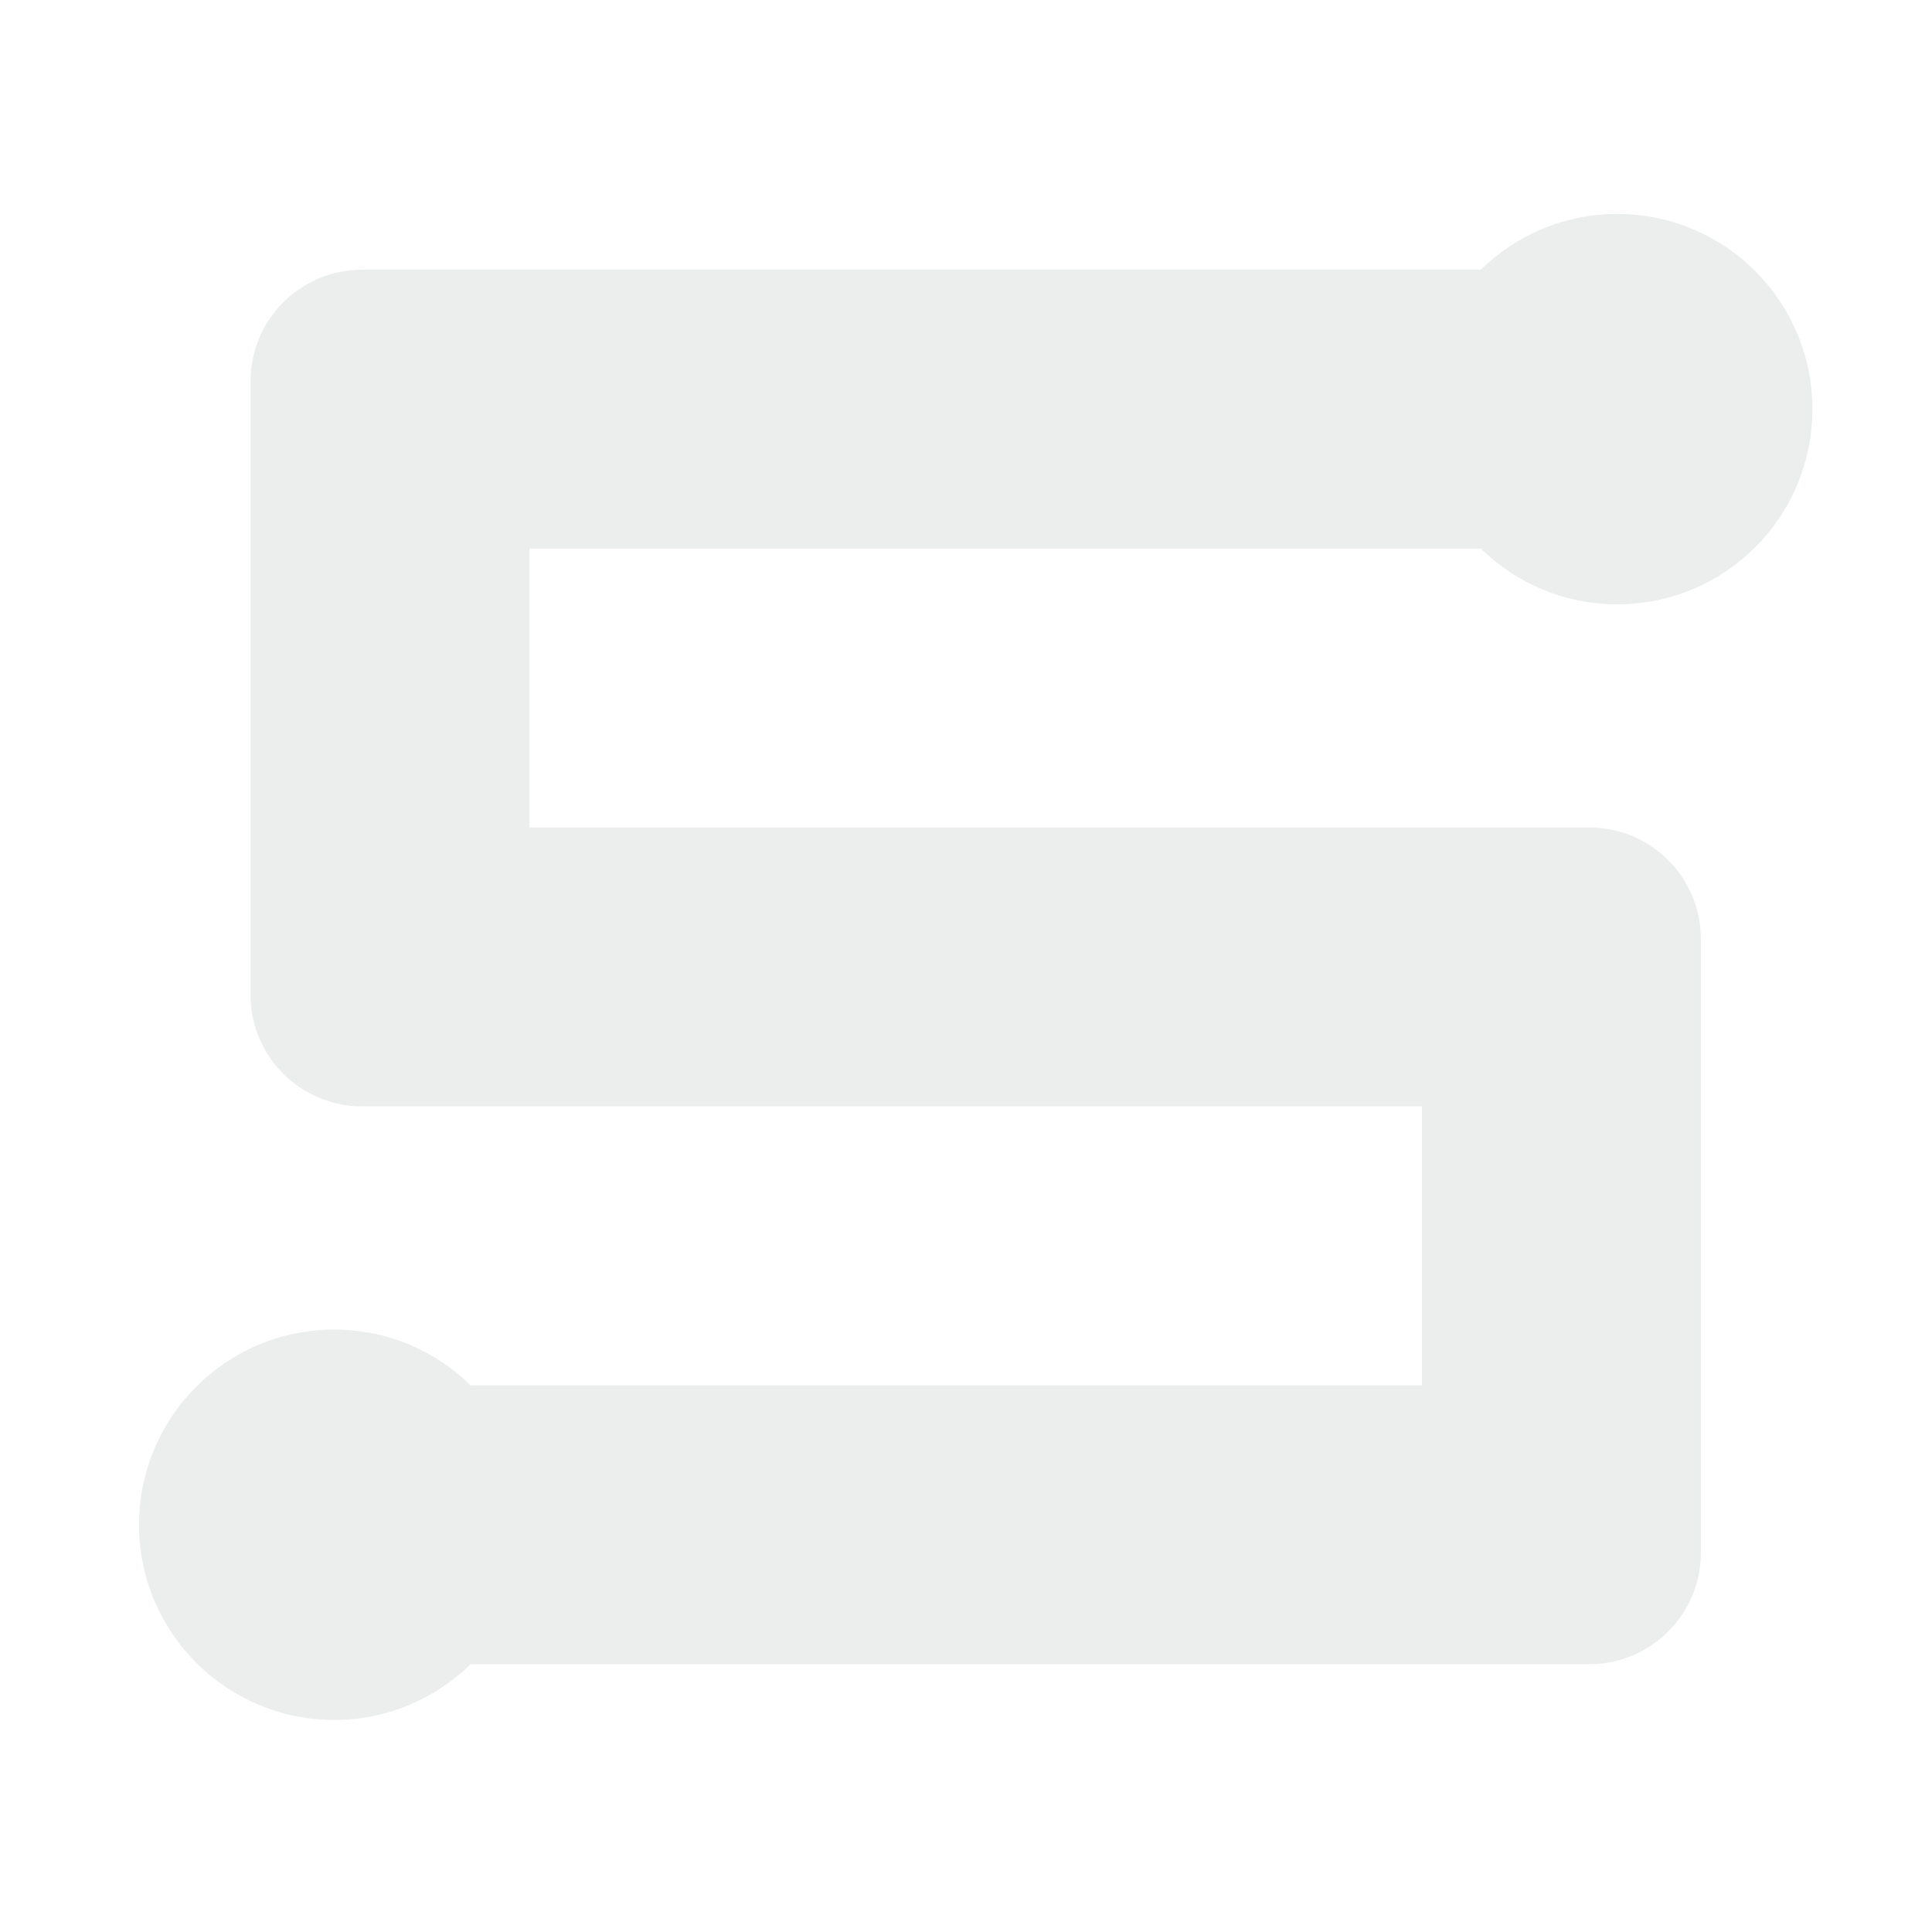
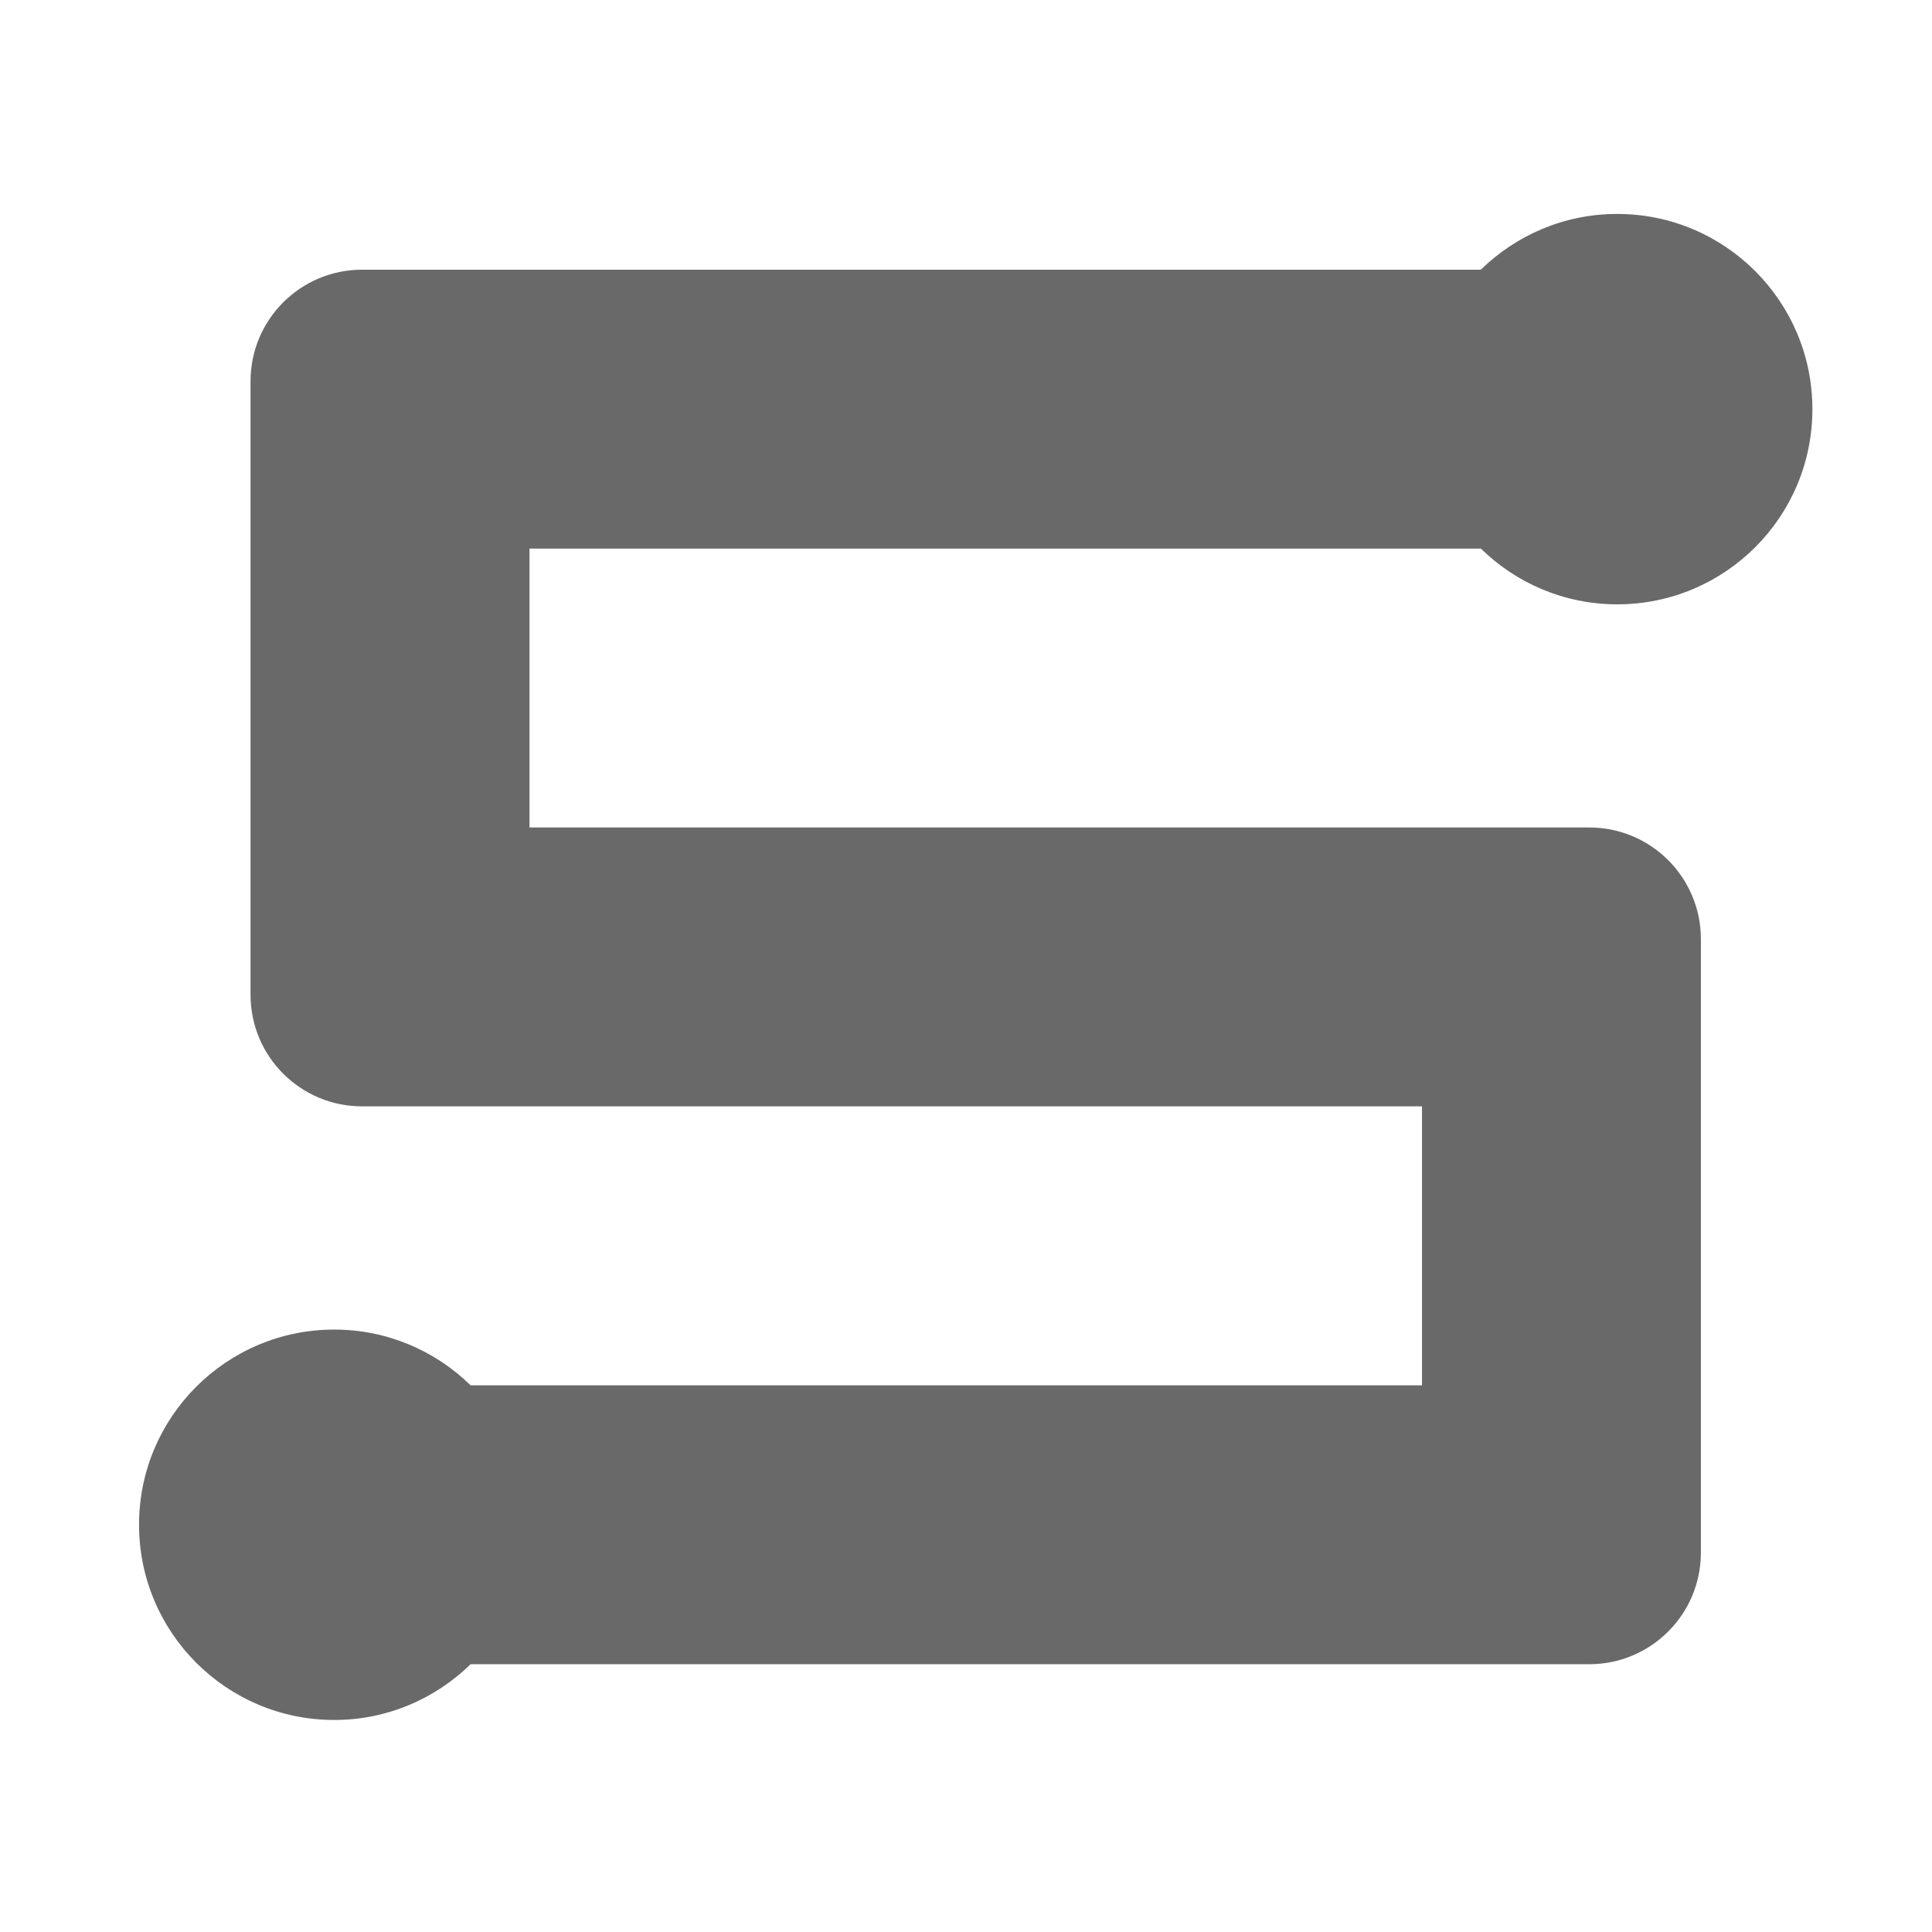
<svg xmlns="http://www.w3.org/2000/svg" version="1.1" id="sambaadmin_navbar" x="0px" y="0px" width="28.347px" height="28.347px" viewBox="0 0 28.347 28.347" enable-background="new 0 0 28.347 28.347" xml:space="preserve">
  <g>
-     <path fill-rule="evenodd" clip-rule="evenodd" fill="#ECEDED" d="M23.729,8.867c-0.779,0-1.484-0.312-2.001-0.818H7.769v4.092H22.5   h0.818c0.905,0,1.638,0.733,1.638,1.638v0.818v7.366v0.818c0,0.903-0.732,1.637-1.638,1.637H22.5H6.905   c-0.517,0.505-1.222,0.818-2.001,0.818c-1.581,0-2.864-1.283-2.864-2.865c0-1.581,1.283-2.863,2.864-2.863   c0.779,0,1.484,0.312,2.001,0.818h13.959v-4.093H6.133H5.314c-0.905,0-1.638-0.732-1.638-1.637v-0.818V6.412V5.594   c0-0.904,0.732-1.637,1.638-1.637h0.818h15.595c0.517-0.505,1.222-0.818,2.001-0.818c1.581,0,2.864,1.282,2.864,2.864   C26.593,7.586,25.31,8.867,23.729,8.867z" />
+     <path fill-rule="evenodd" clip-rule="evenodd" fill="#696969" d="M23.729,8.867c-0.779,0-1.484-0.312-2.001-0.818H7.769v4.092H22.5   h0.818c0.905,0,1.638,0.733,1.638,1.638v0.818v7.366v0.818c0,0.903-0.732,1.637-1.638,1.637H22.5H6.905   c-0.517,0.505-1.222,0.818-2.001,0.818c-1.581,0-2.864-1.283-2.864-2.865c0-1.581,1.283-2.863,2.864-2.863   c0.779,0,1.484,0.312,2.001,0.818h13.959v-4.093H6.133H5.314c-0.905,0-1.638-0.732-1.638-1.637v-0.818V6.412V5.594   c0-0.904,0.732-1.637,1.638-1.637h0.818h15.595c0.517-0.505,1.222-0.818,2.001-0.818c1.581,0,2.864,1.282,2.864,2.864   C26.593,7.586,25.31,8.867,23.729,8.867z" />
  </g>
</svg>
